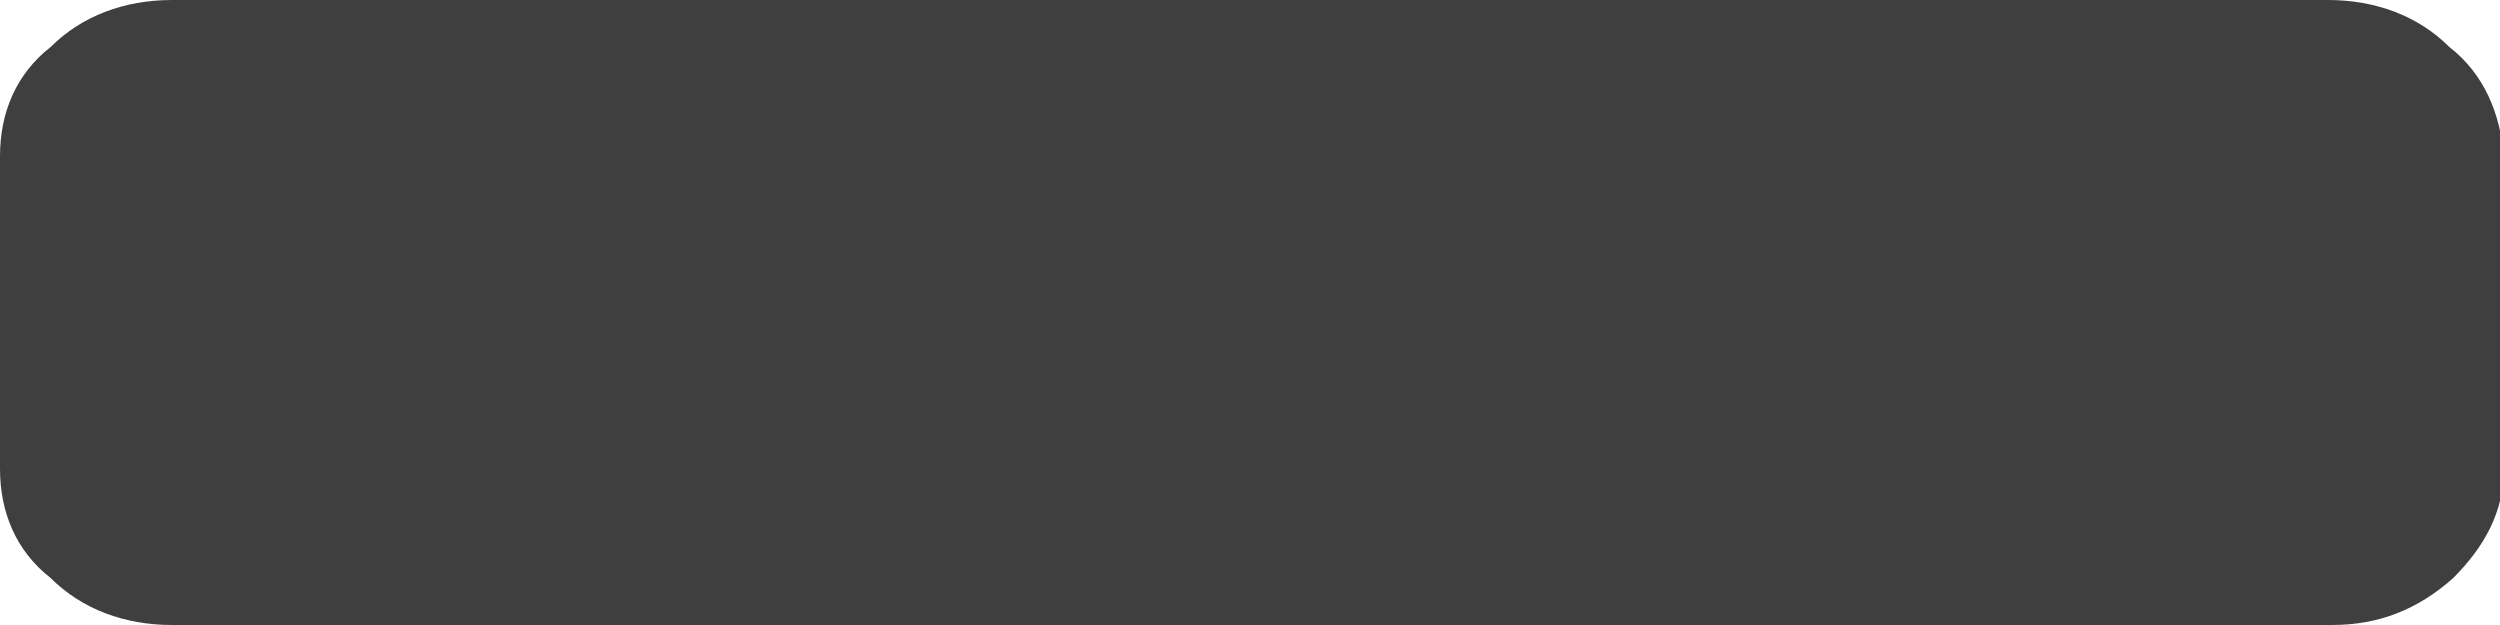
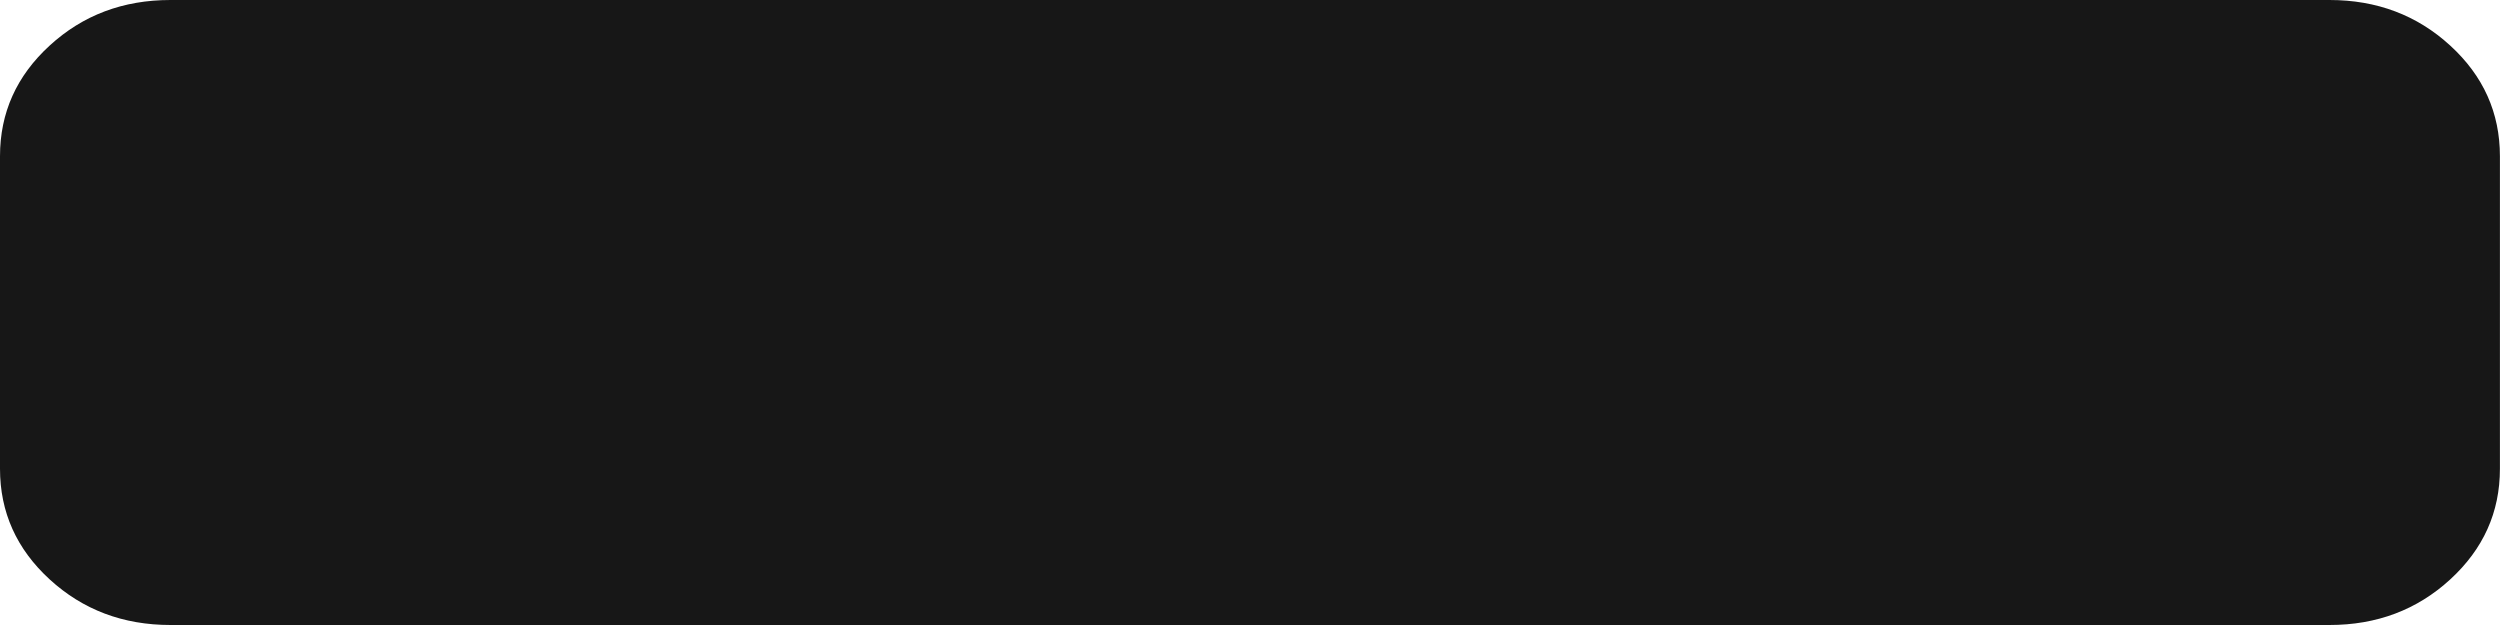
- <svg xmlns="http://www.w3.org/2000/svg" version="1.1" id="Layer_1" x="0px" y="0px" viewBox="0 0 64 16" style="enable-background:new 0 0 64 16;" xml:space="preserve">
-   <style type="text/css">
- 	.st0{fill-rule:evenodd;clip-rule:evenodd;fill:#3F3F3F;}
- </style>
-   <path class="st0" d="M62.7,1.2C61.9,0.4,60.8,0,59.6,0H4.4C3.2,0,2.1,0.4,1.3,1.2C0.4,1.9,0,2.9,0,4v8c0,1.1,0.4,2.1,1.3,2.8  C2.1,15.6,3.2,16,4.4,16h55.3c1.2,0,2.2-0.4,3.1-1.2c0.8-0.8,1.3-1.7,1.3-2.8V4C64,2.9,63.6,1.9,62.7,1.2z" />
+ <svg xmlns="http://www.w3.org/2000/svg" width="64" height="16" viewBox="0 0 64 16">
+   <path fill="#171717" fill-rule="evenodd" d="M62.726 1.167C61.878.389 60.846 0 59.636 0H4.362C3.151 0 2.12.388 1.272 1.166.422 1.944 0 2.888 0 4v8c0 1.112.424 2.056 1.272 2.833.849.778 1.88 1.167 3.091 1.167h55.272c1.211 0 2.242-.388 3.091-1.167.847-.777 1.272-1.72 1.272-2.832V4c0-1.111-.423-2.056-1.272-2.833z" />
</svg>
